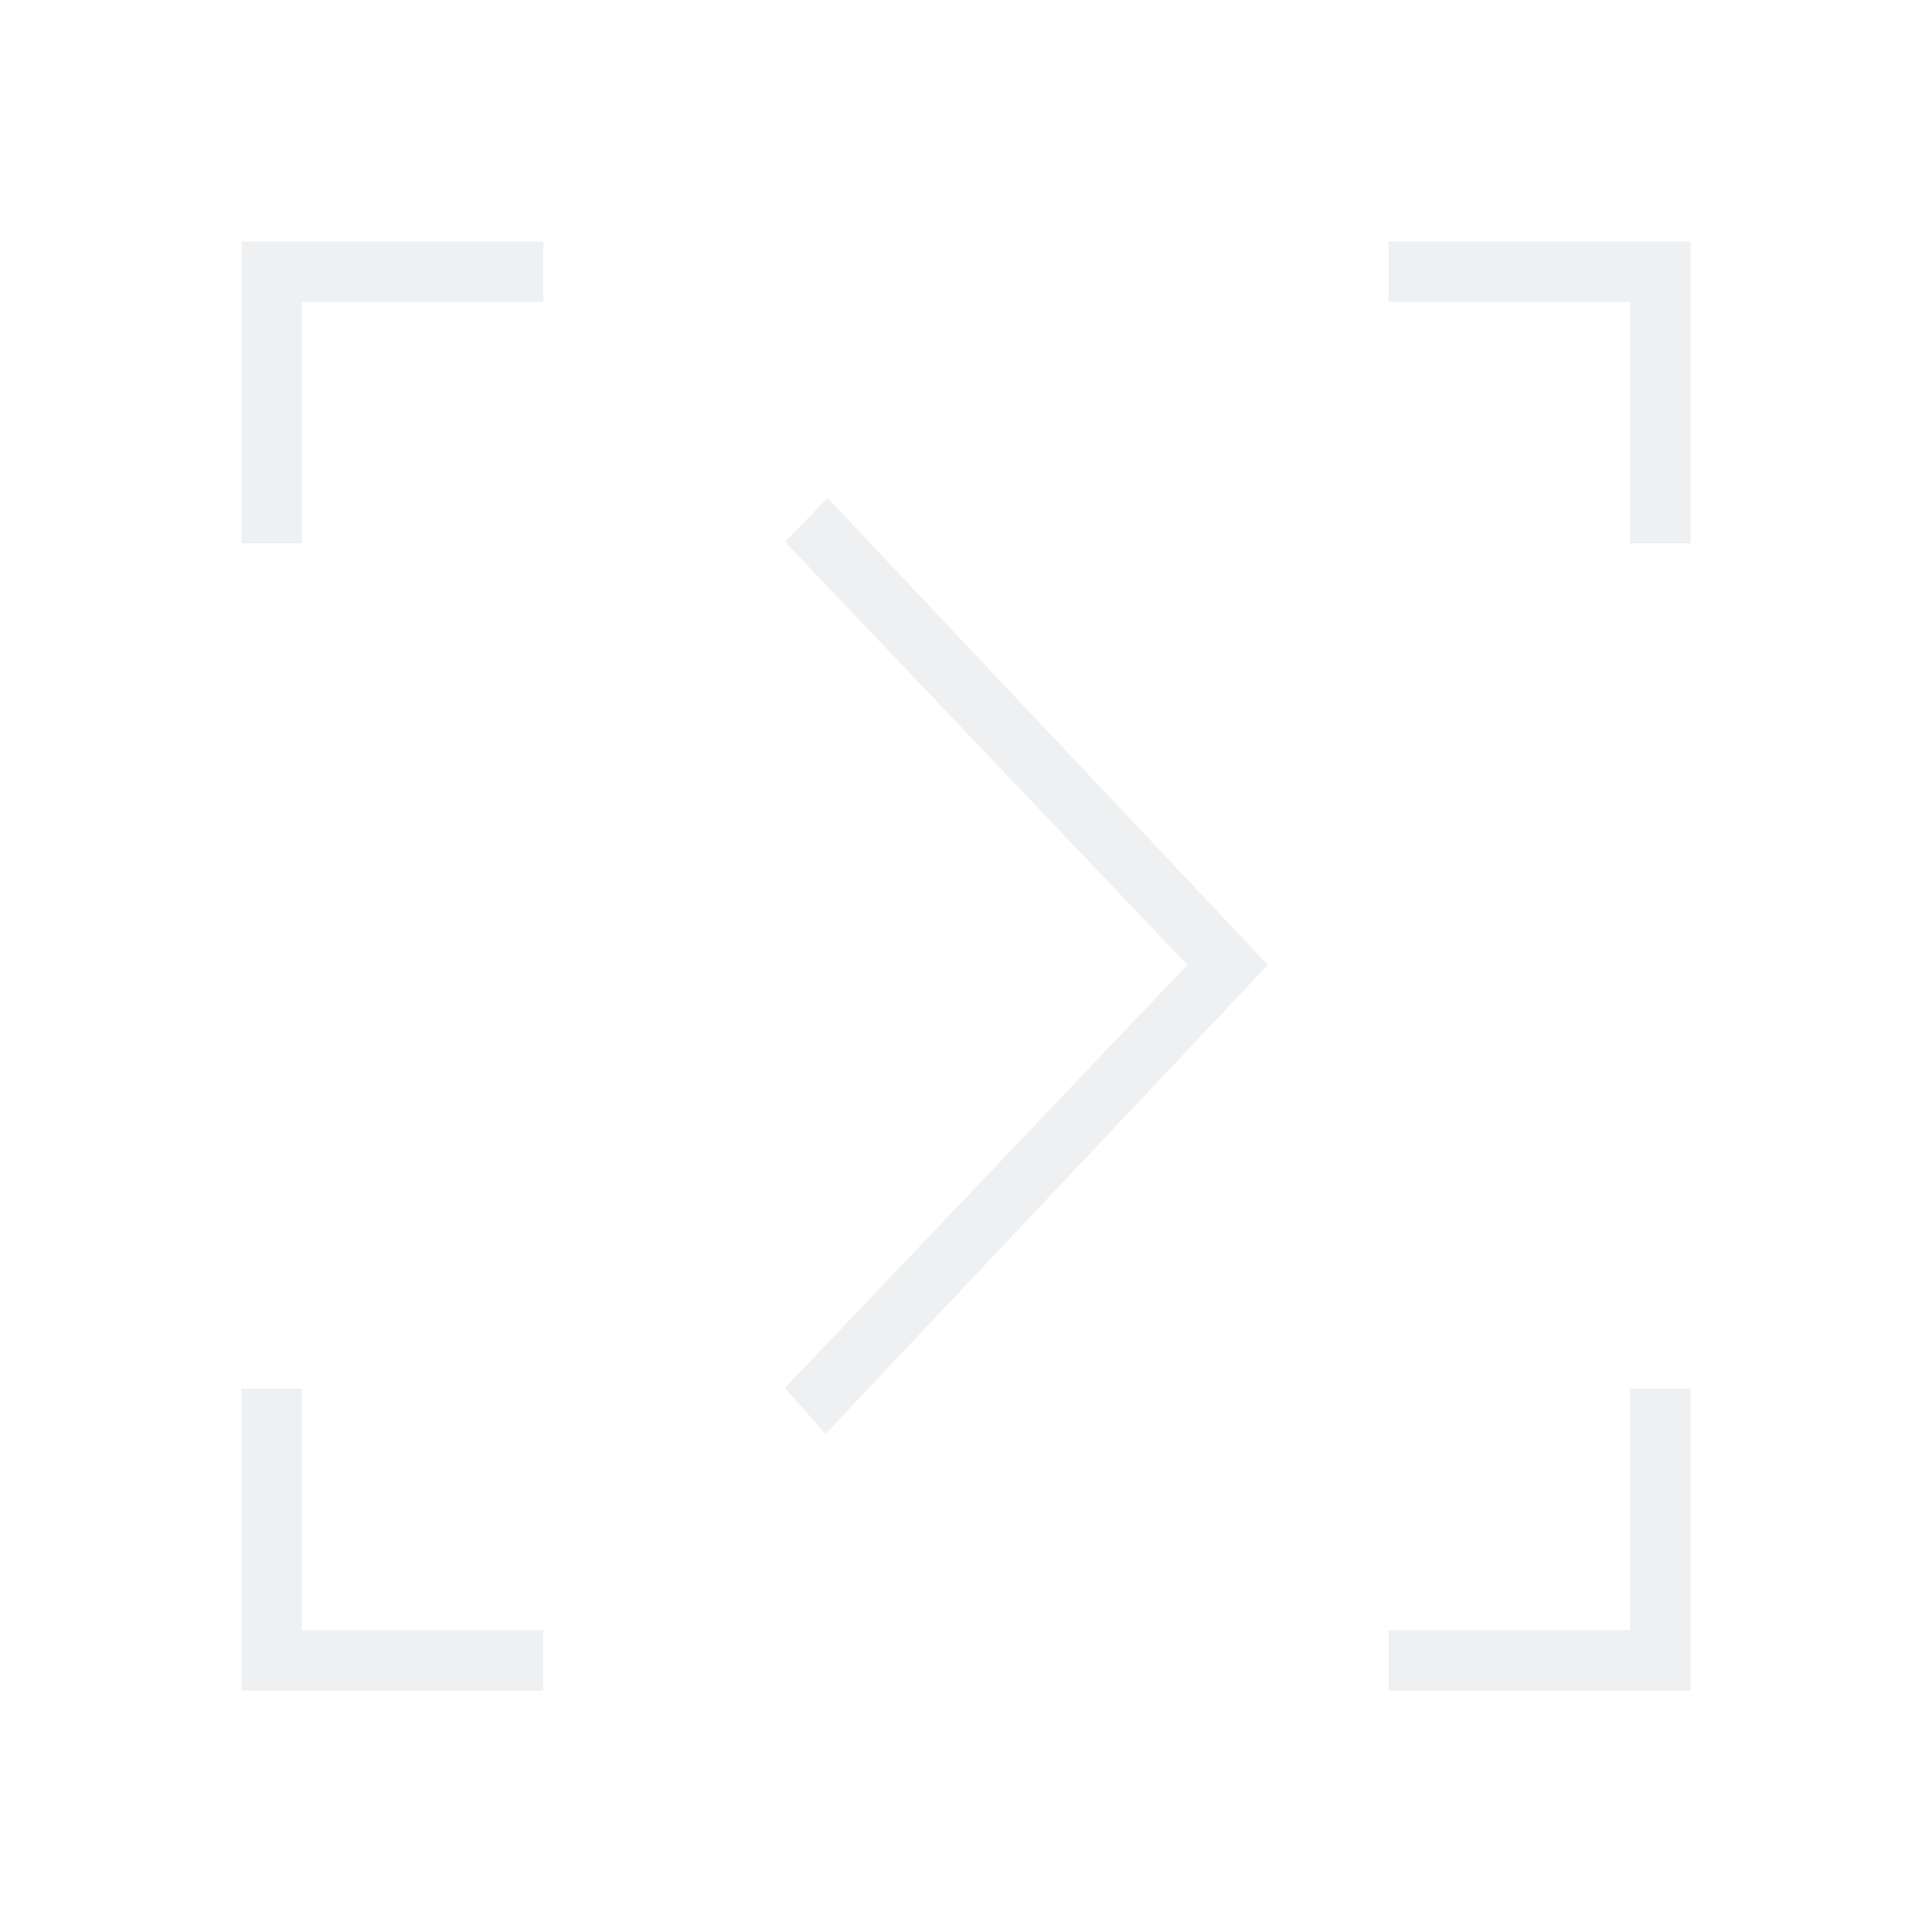
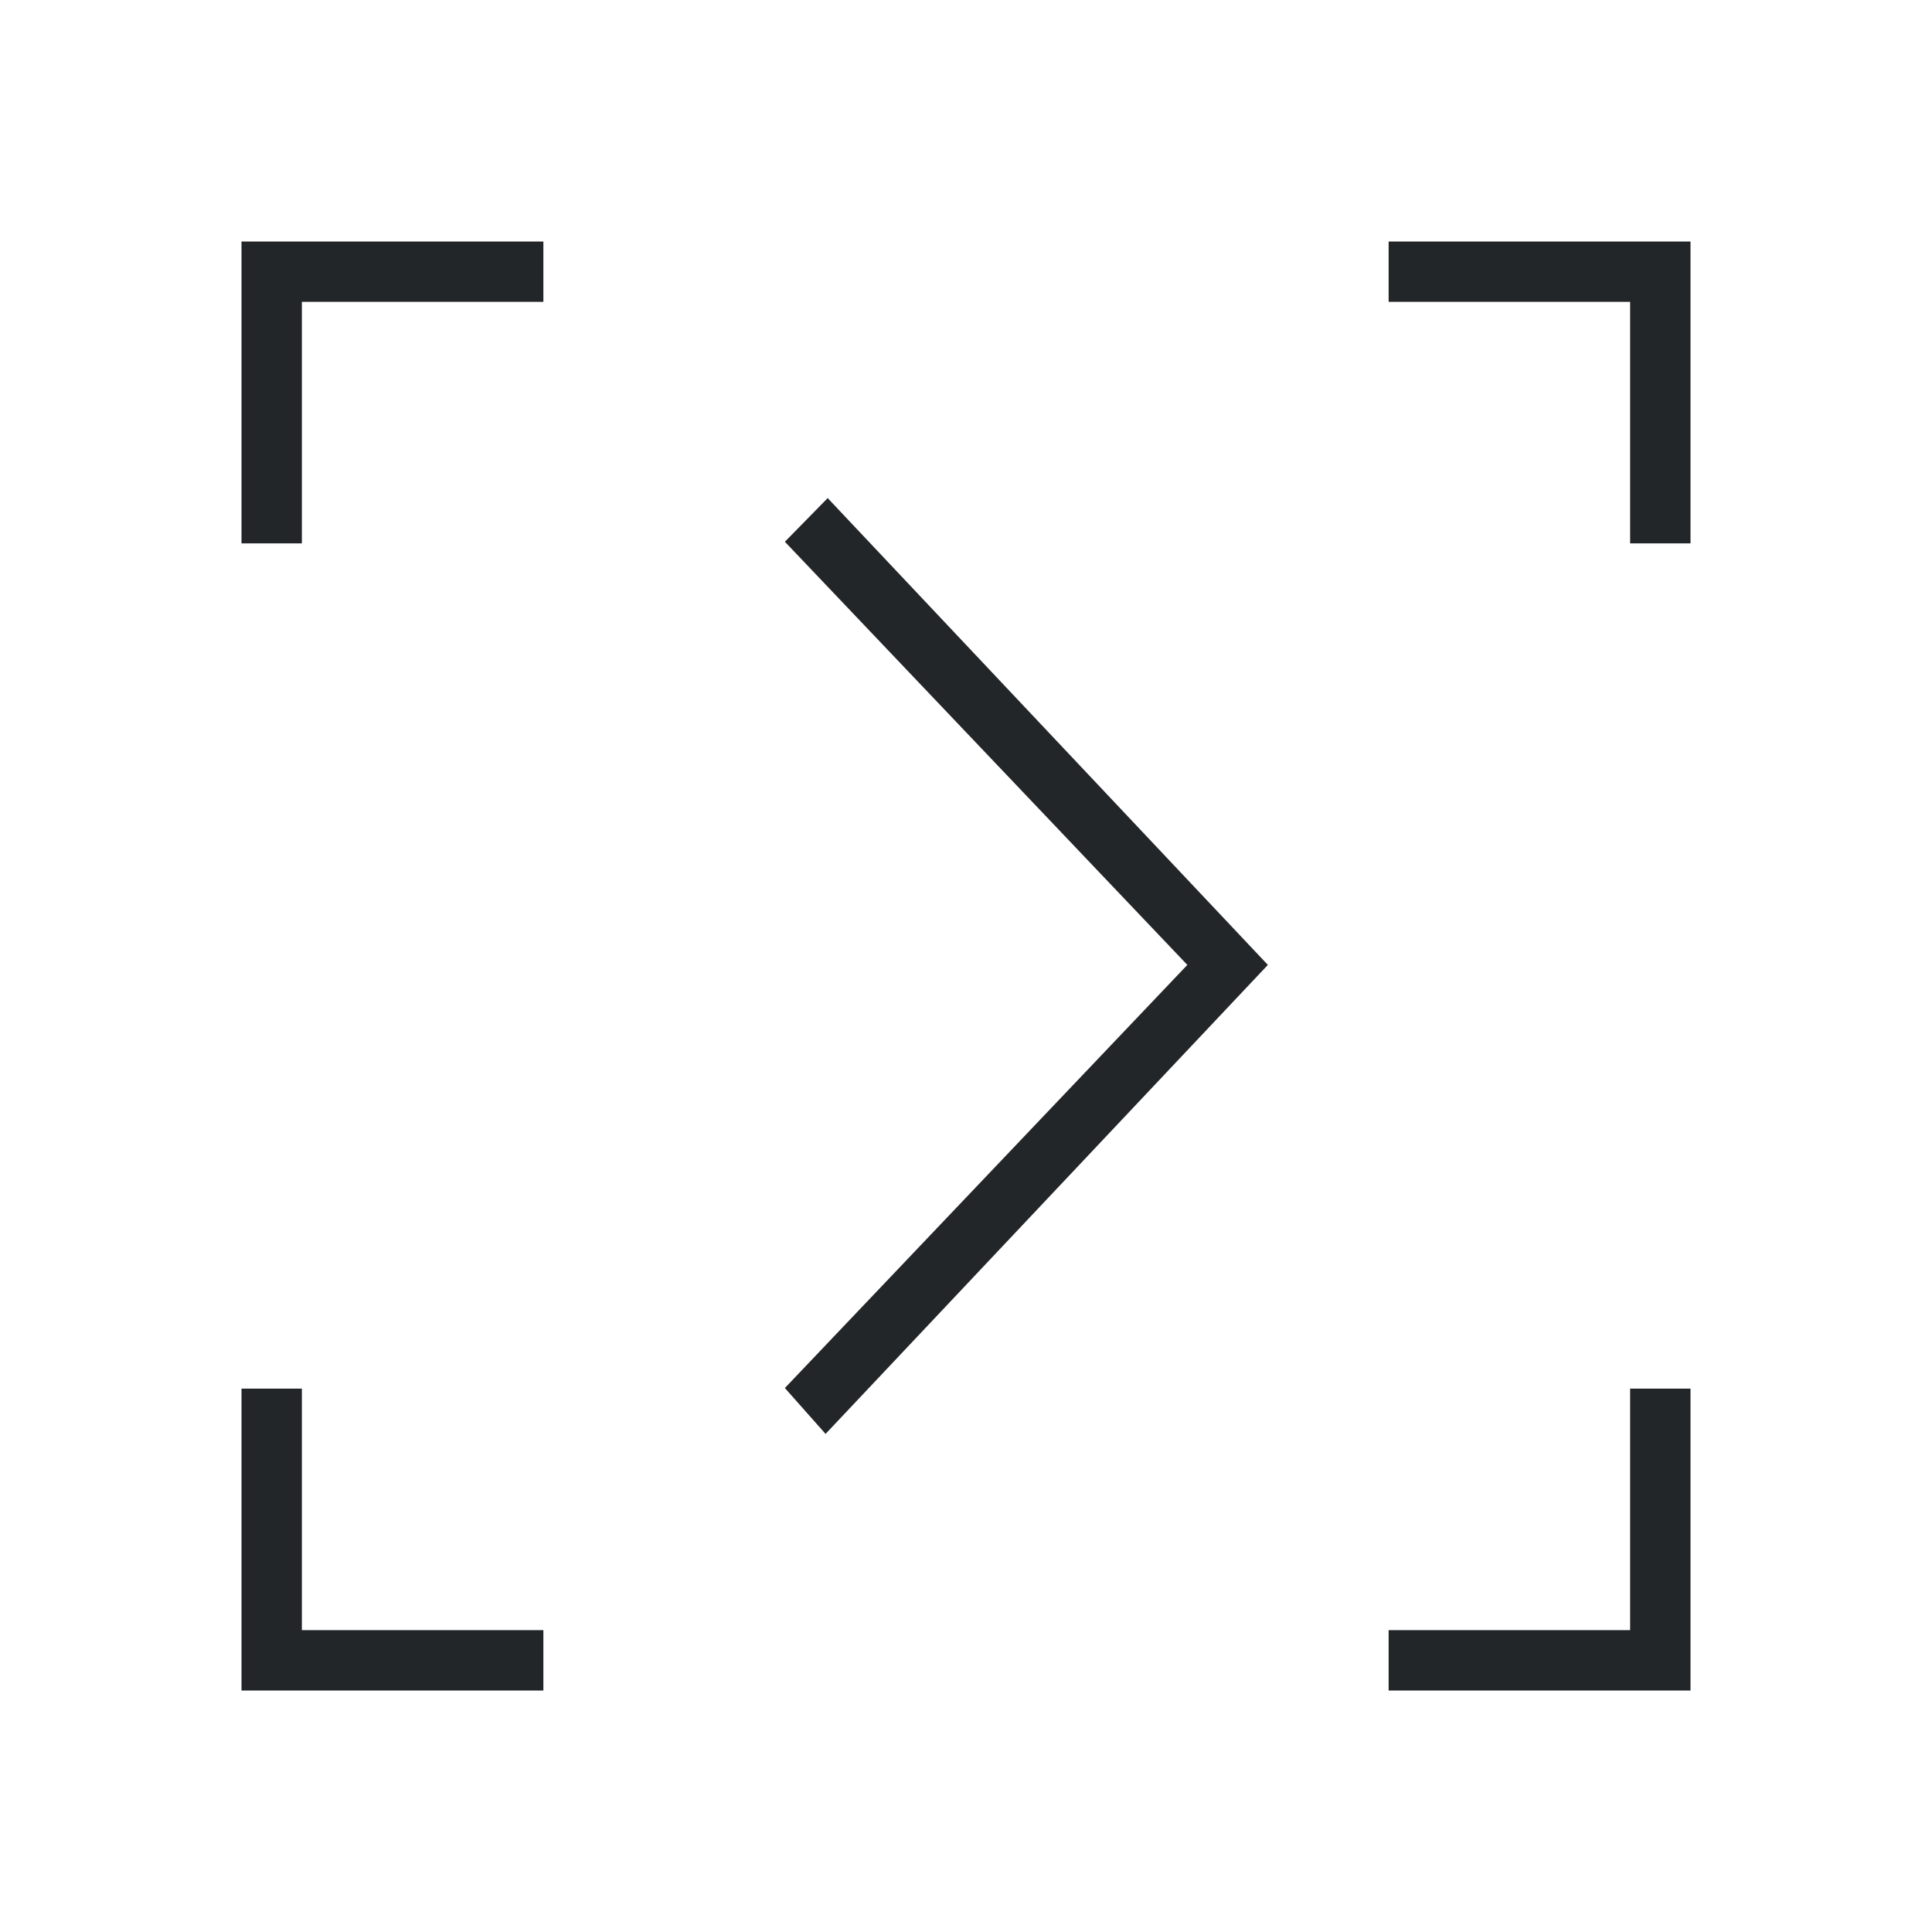
<svg xmlns="http://www.w3.org/2000/svg" viewBox="0 0 32 32">
  <defs id="defs3051">
    <style type="text/css" id="current-color-scheme">
      .ColorScheme-Text {
-         color:#eff0f1;
+         color:#232629;
      }
      </style>
  </defs>
  <path style="fill:currentColor;fill-opacity:1;stroke:none" d="M 4 4 L 4 9 L 5 9 L 5 5 L 9 5 L 9 4 L 4 4 z M 23 4 L 23 5 L 27 5 L 27 9 L 28 9 L 28 4 L 23 4 z M 13.709 8.25 L 13 8.973 L 19.666 15.982 L 13 22.99 L 13.674 23.75 L 21 15.982 L 13.709 8.25 z M 4 23 L 4 28 L 9 28 L 9 27 L 5 27 L 5 23 L 4 23 z M 27 23 L 27 27 L 23 27 L 23 28 L 28 28 L 28 23 L 27 23 z " class="ColorScheme-Text" />
</svg>
